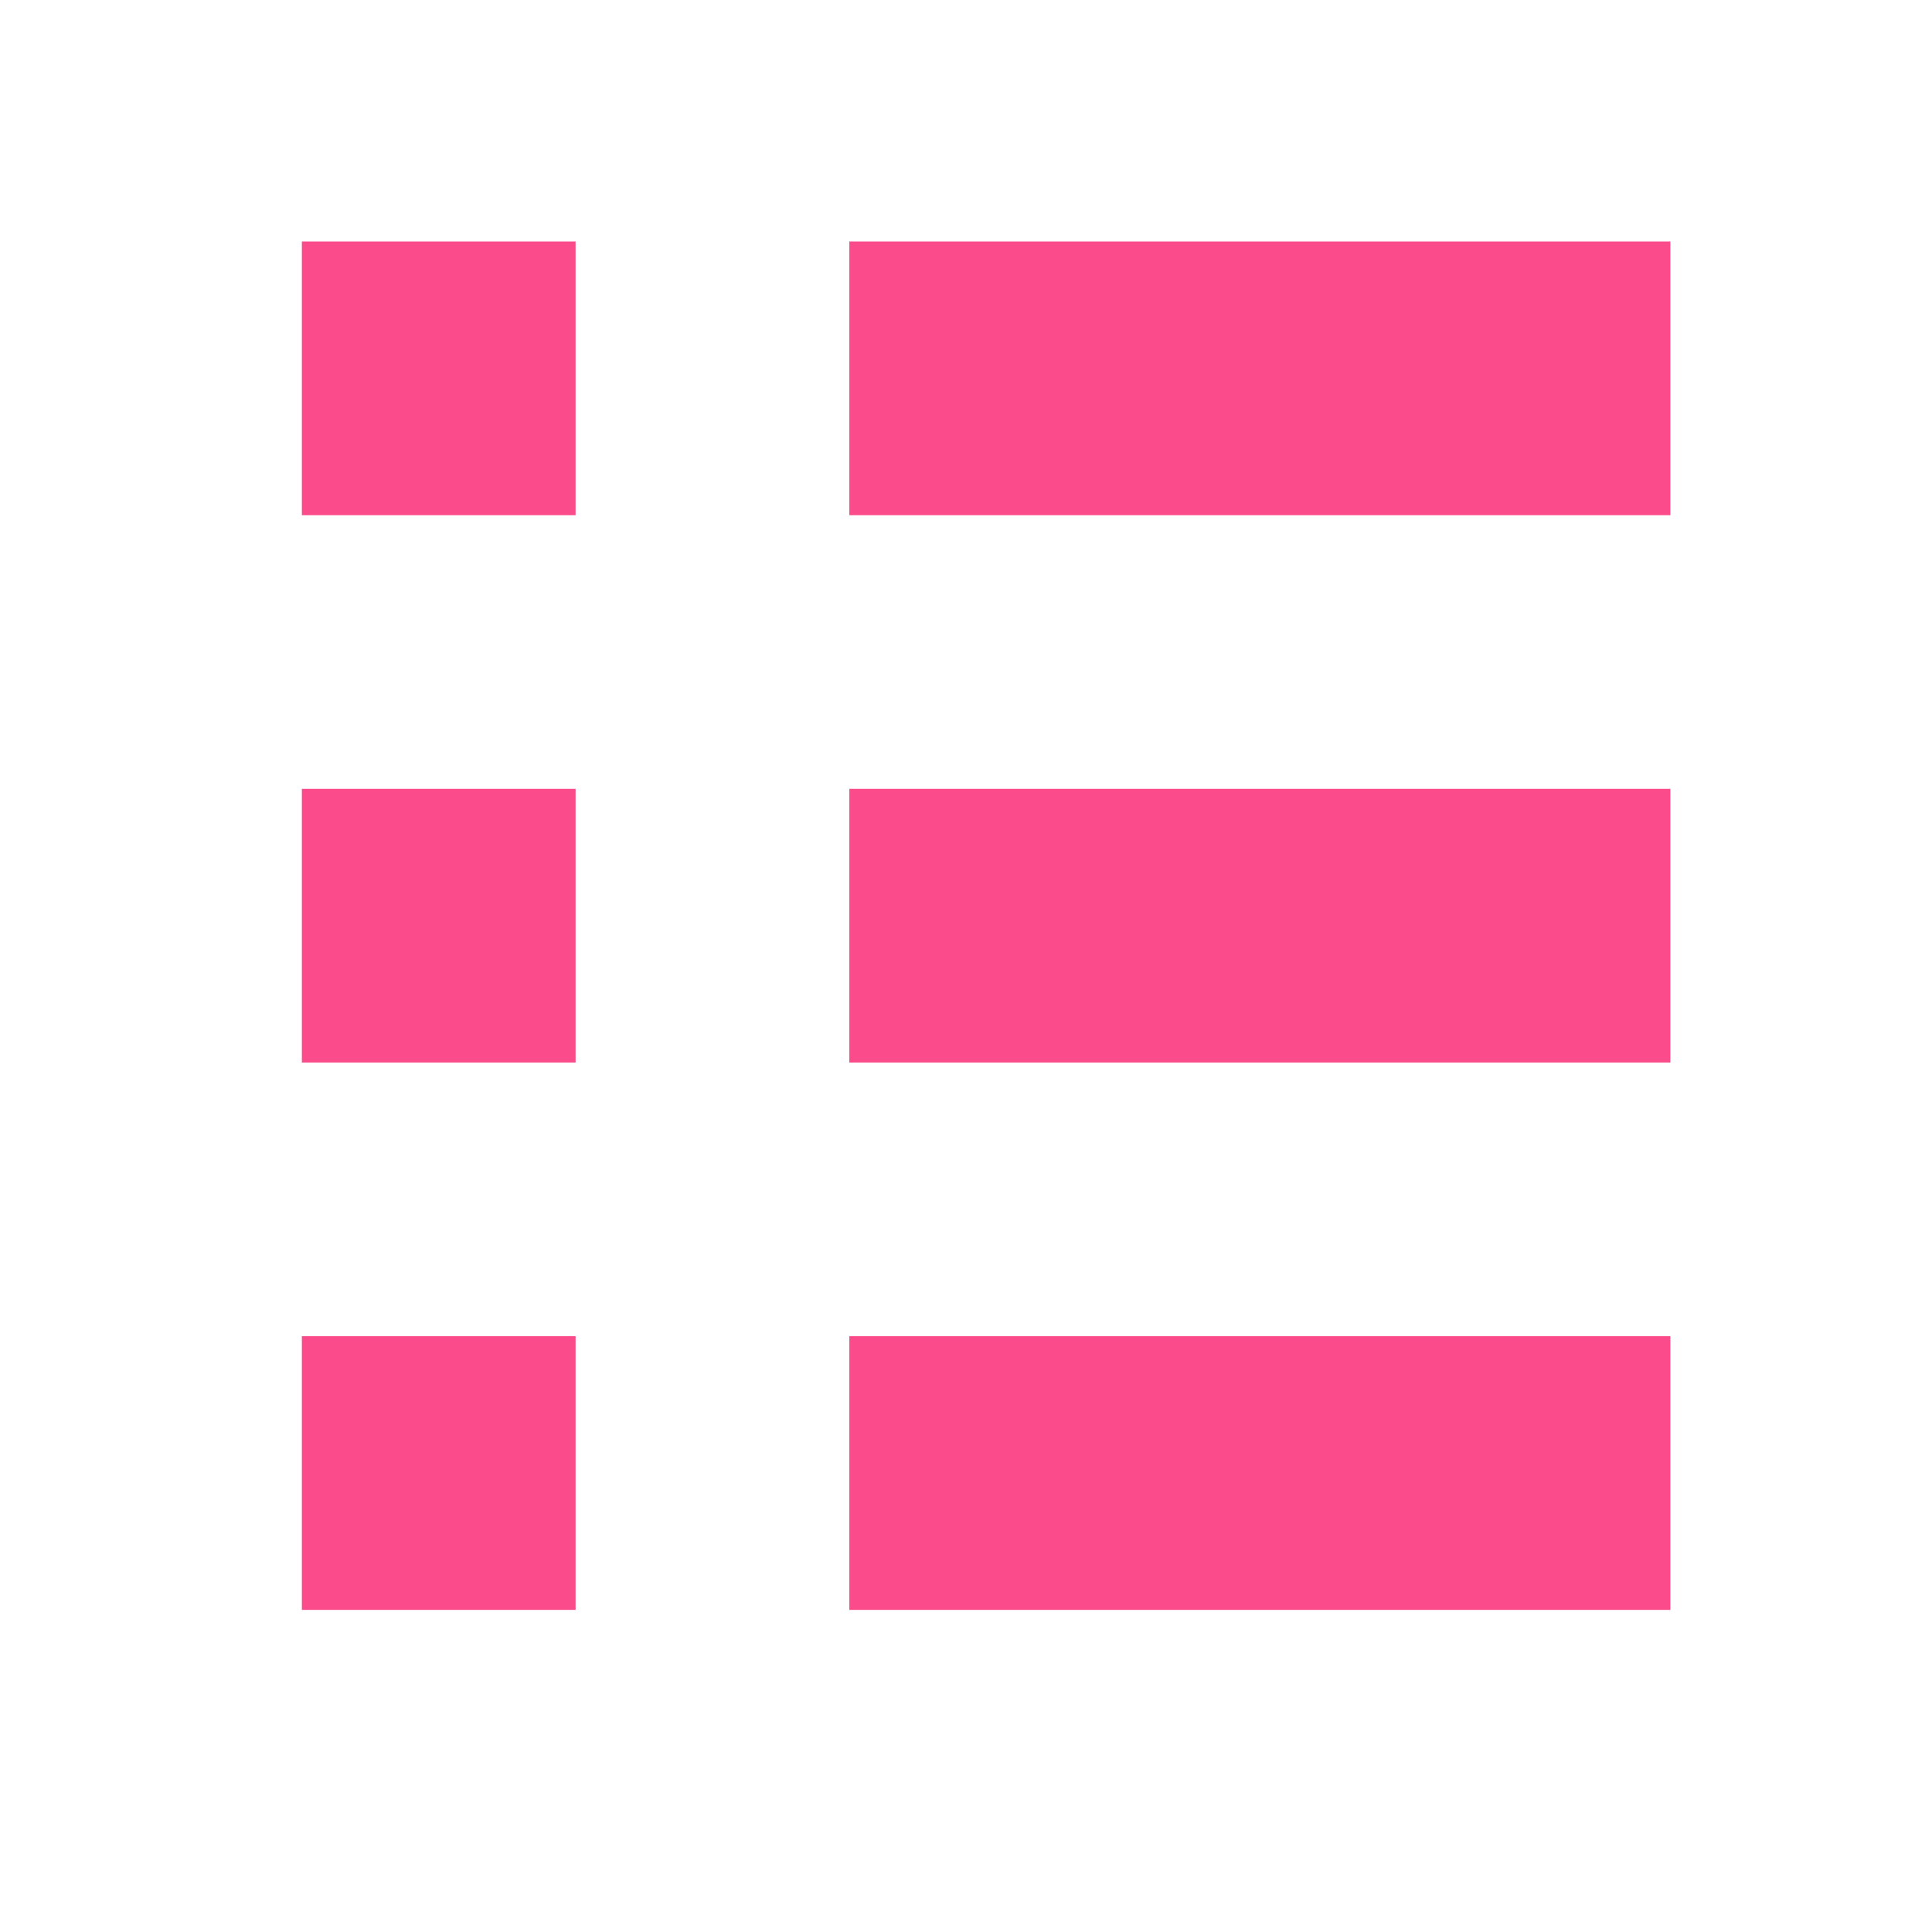
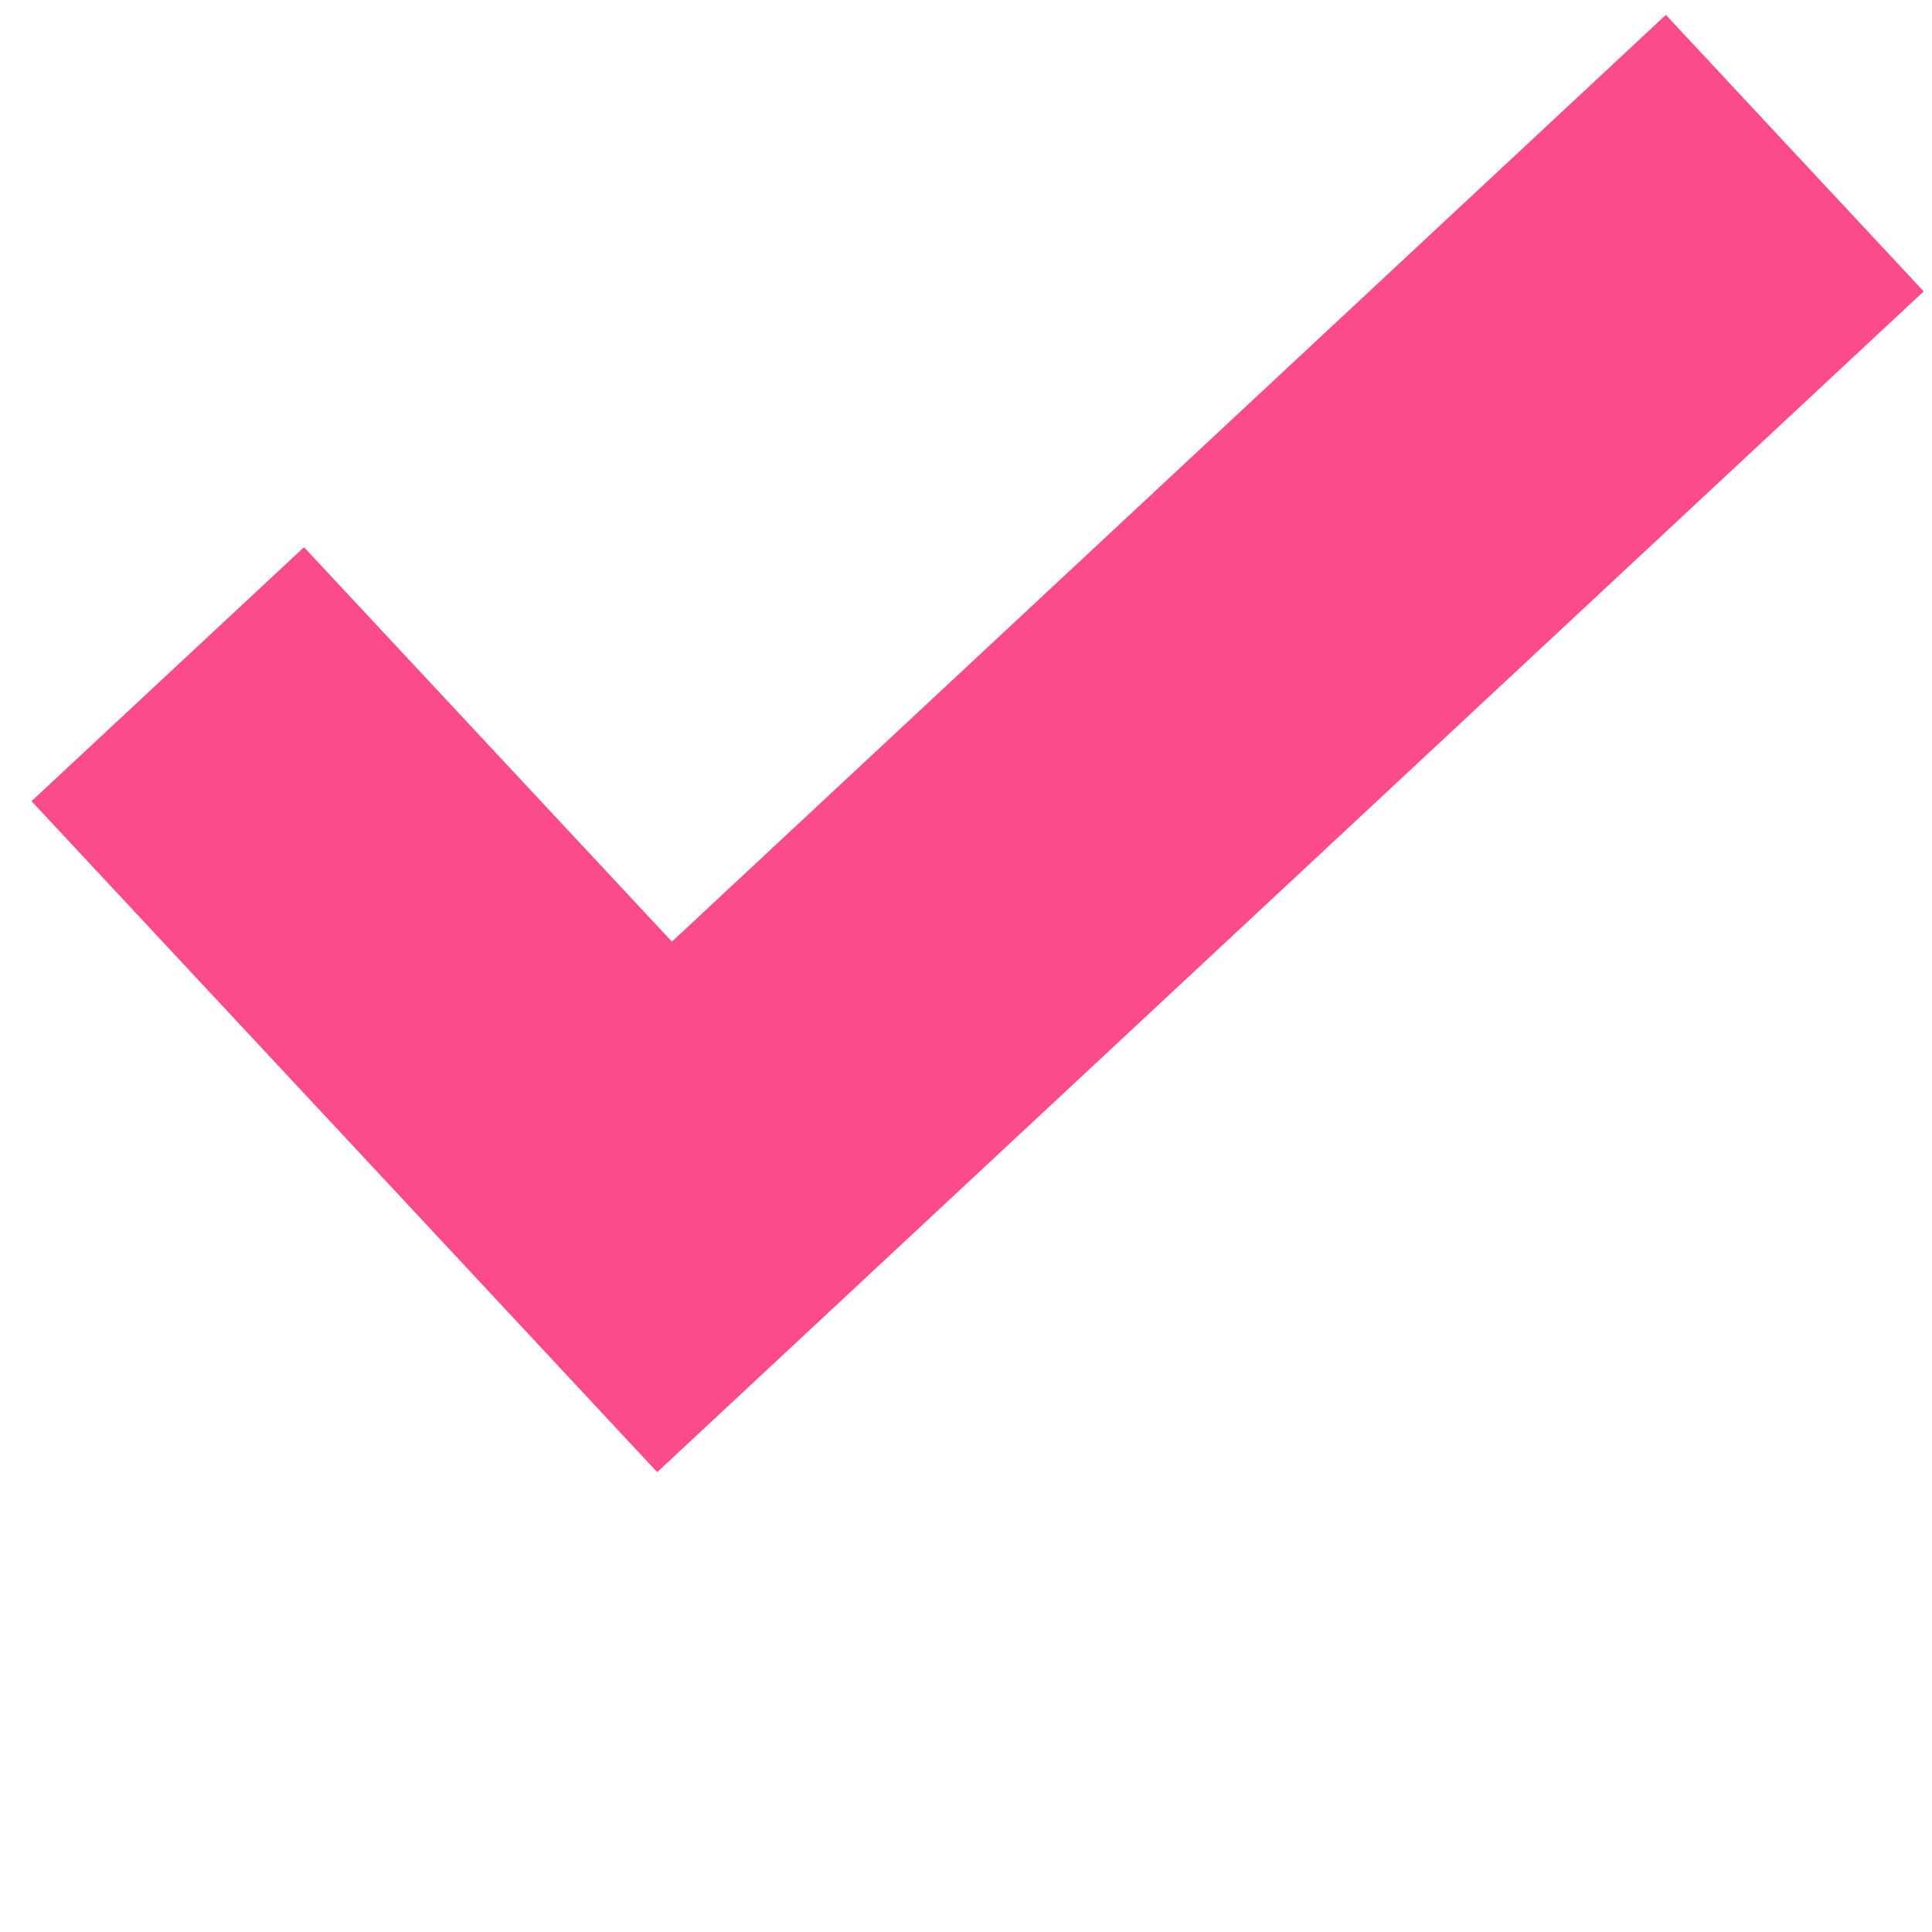
<svg xmlns="http://www.w3.org/2000/svg" width="96px" height="96px" viewBox="0 0 96 96" version="1.1">
  <description>Created with Sketch (http://www.bohemiancoding.com/sketch)</description>
  <defs />
  <g id="Page 1" stroke="none" stroke-width="1" fill="none" fill-rule="evenodd">
-     <g id="Layer_1" transform="translate(15, 12)" fill="#FB4B8B">
-       <rect d="M0,0 L0,13.599 L13.601,13.599 L13.601,0 L0,0 Z M0,0" id="Rectangle" x="0" y="0" width="13.601" height="13.599" />
-       <rect d="M27.203,0 L27.203,13.599 L68,13.599 L68,0 L27.203,0 Z M27.203,0" id="Rectangle" x="27.203" y="0" width="40.797" height="13.599" />
-       <rect d="M0,27.197 L0,40.796 L13.601,40.796 L13.601,27.197 L0,27.197 Z M0,27.197" id="Rectangle" x="0" y="27.197" width="13.601" height="13.599" />
-       <rect d="M27.203,27.197 L27.203,40.796 L68,40.796 L68,27.197 L27.203,27.197 Z M27.203,27.197" id="Rectangle" x="27.203" y="27.197" width="40.797" height="13.599" />
-       <rect d="M0,54.395 L0,67.993 L13.601,67.993 L13.601,54.395 L0,54.395 Z M0,54.395" id="Rectangle" x="0" y="54.395" width="13.601" height="13.599" />
-       <rect d="M27.203,54.395 L27.203,67.993 L68,67.993 L68,54.395 L27.203,54.395 Z M27.203,54.395" id="Rectangle" x="27.203" y="54.395" width="40.797" height="13.599" />
+     <g id="Layer_1" transform="translate(1, 0)" fill="#FB4B8B">
+       <path d="M94.587,14.48 L31.657,73.15 L31.217,72.68 L18.847,59.41 L0.566,39.81 L14.106,27.19 L32.387,46.79 L81.776,0.74 L94.587,14.48 Z M94.587,14.48" id="Shape" />
    </g>
  </g>
</svg>
